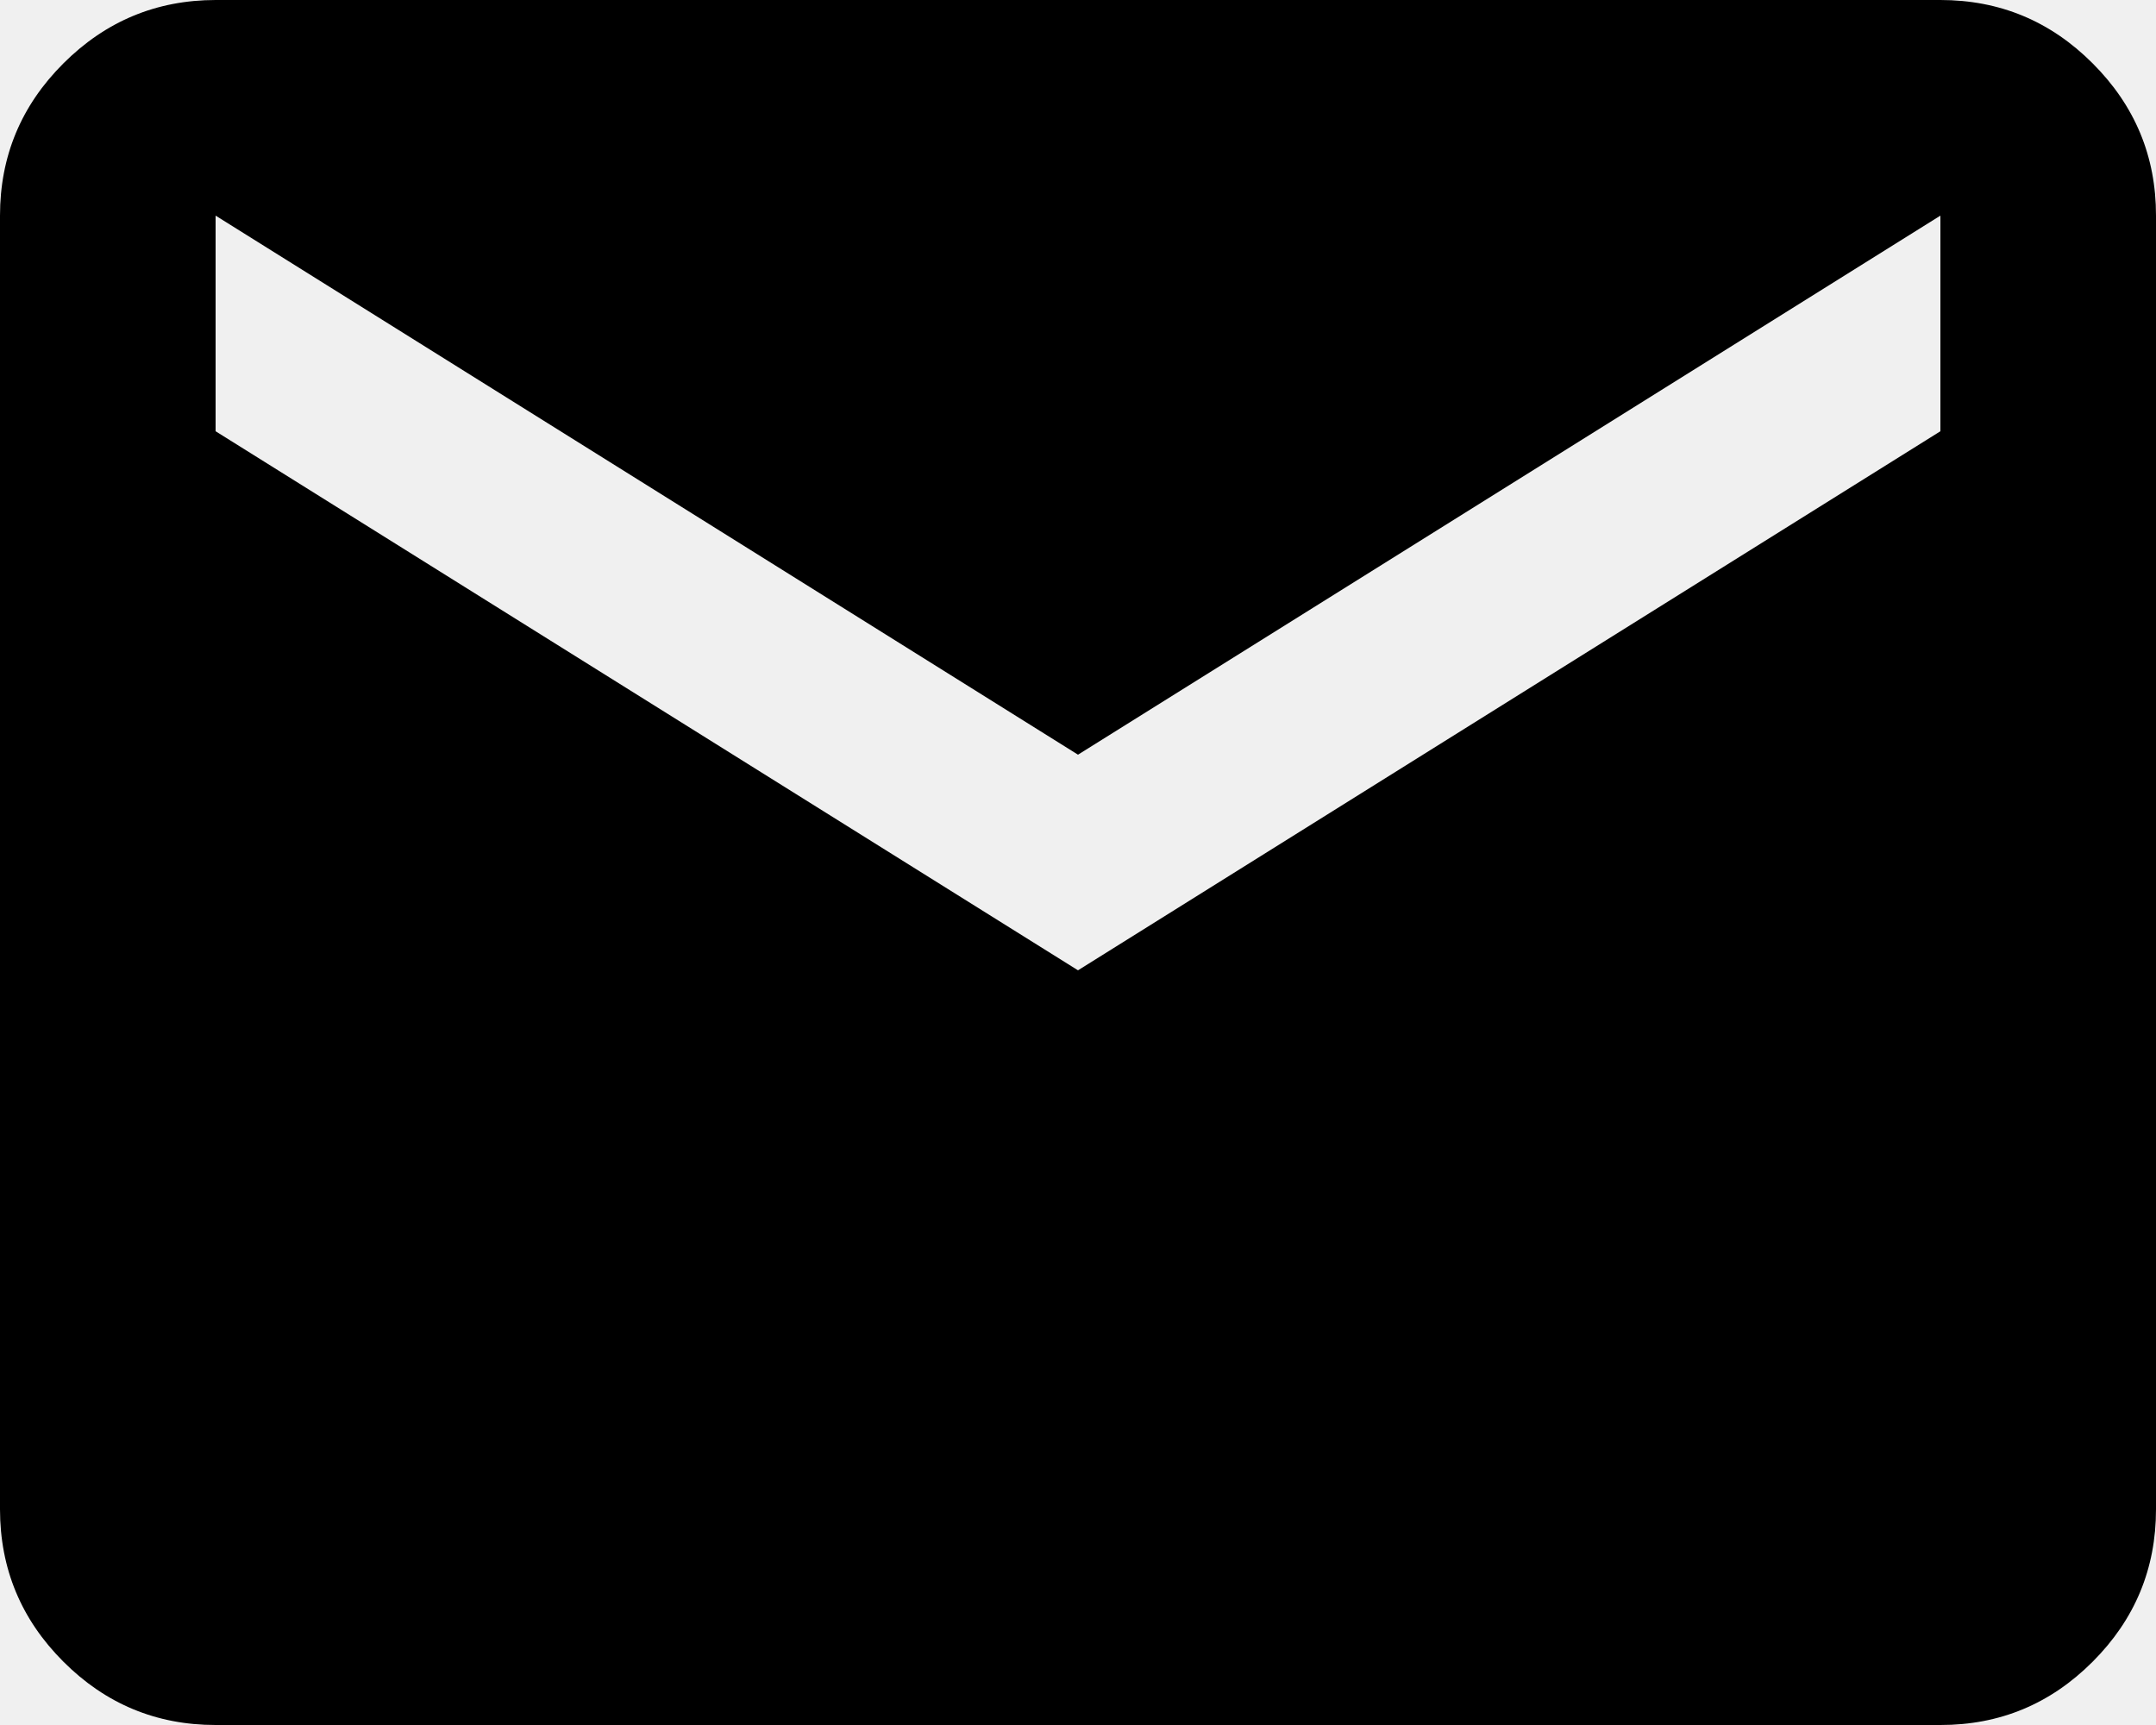
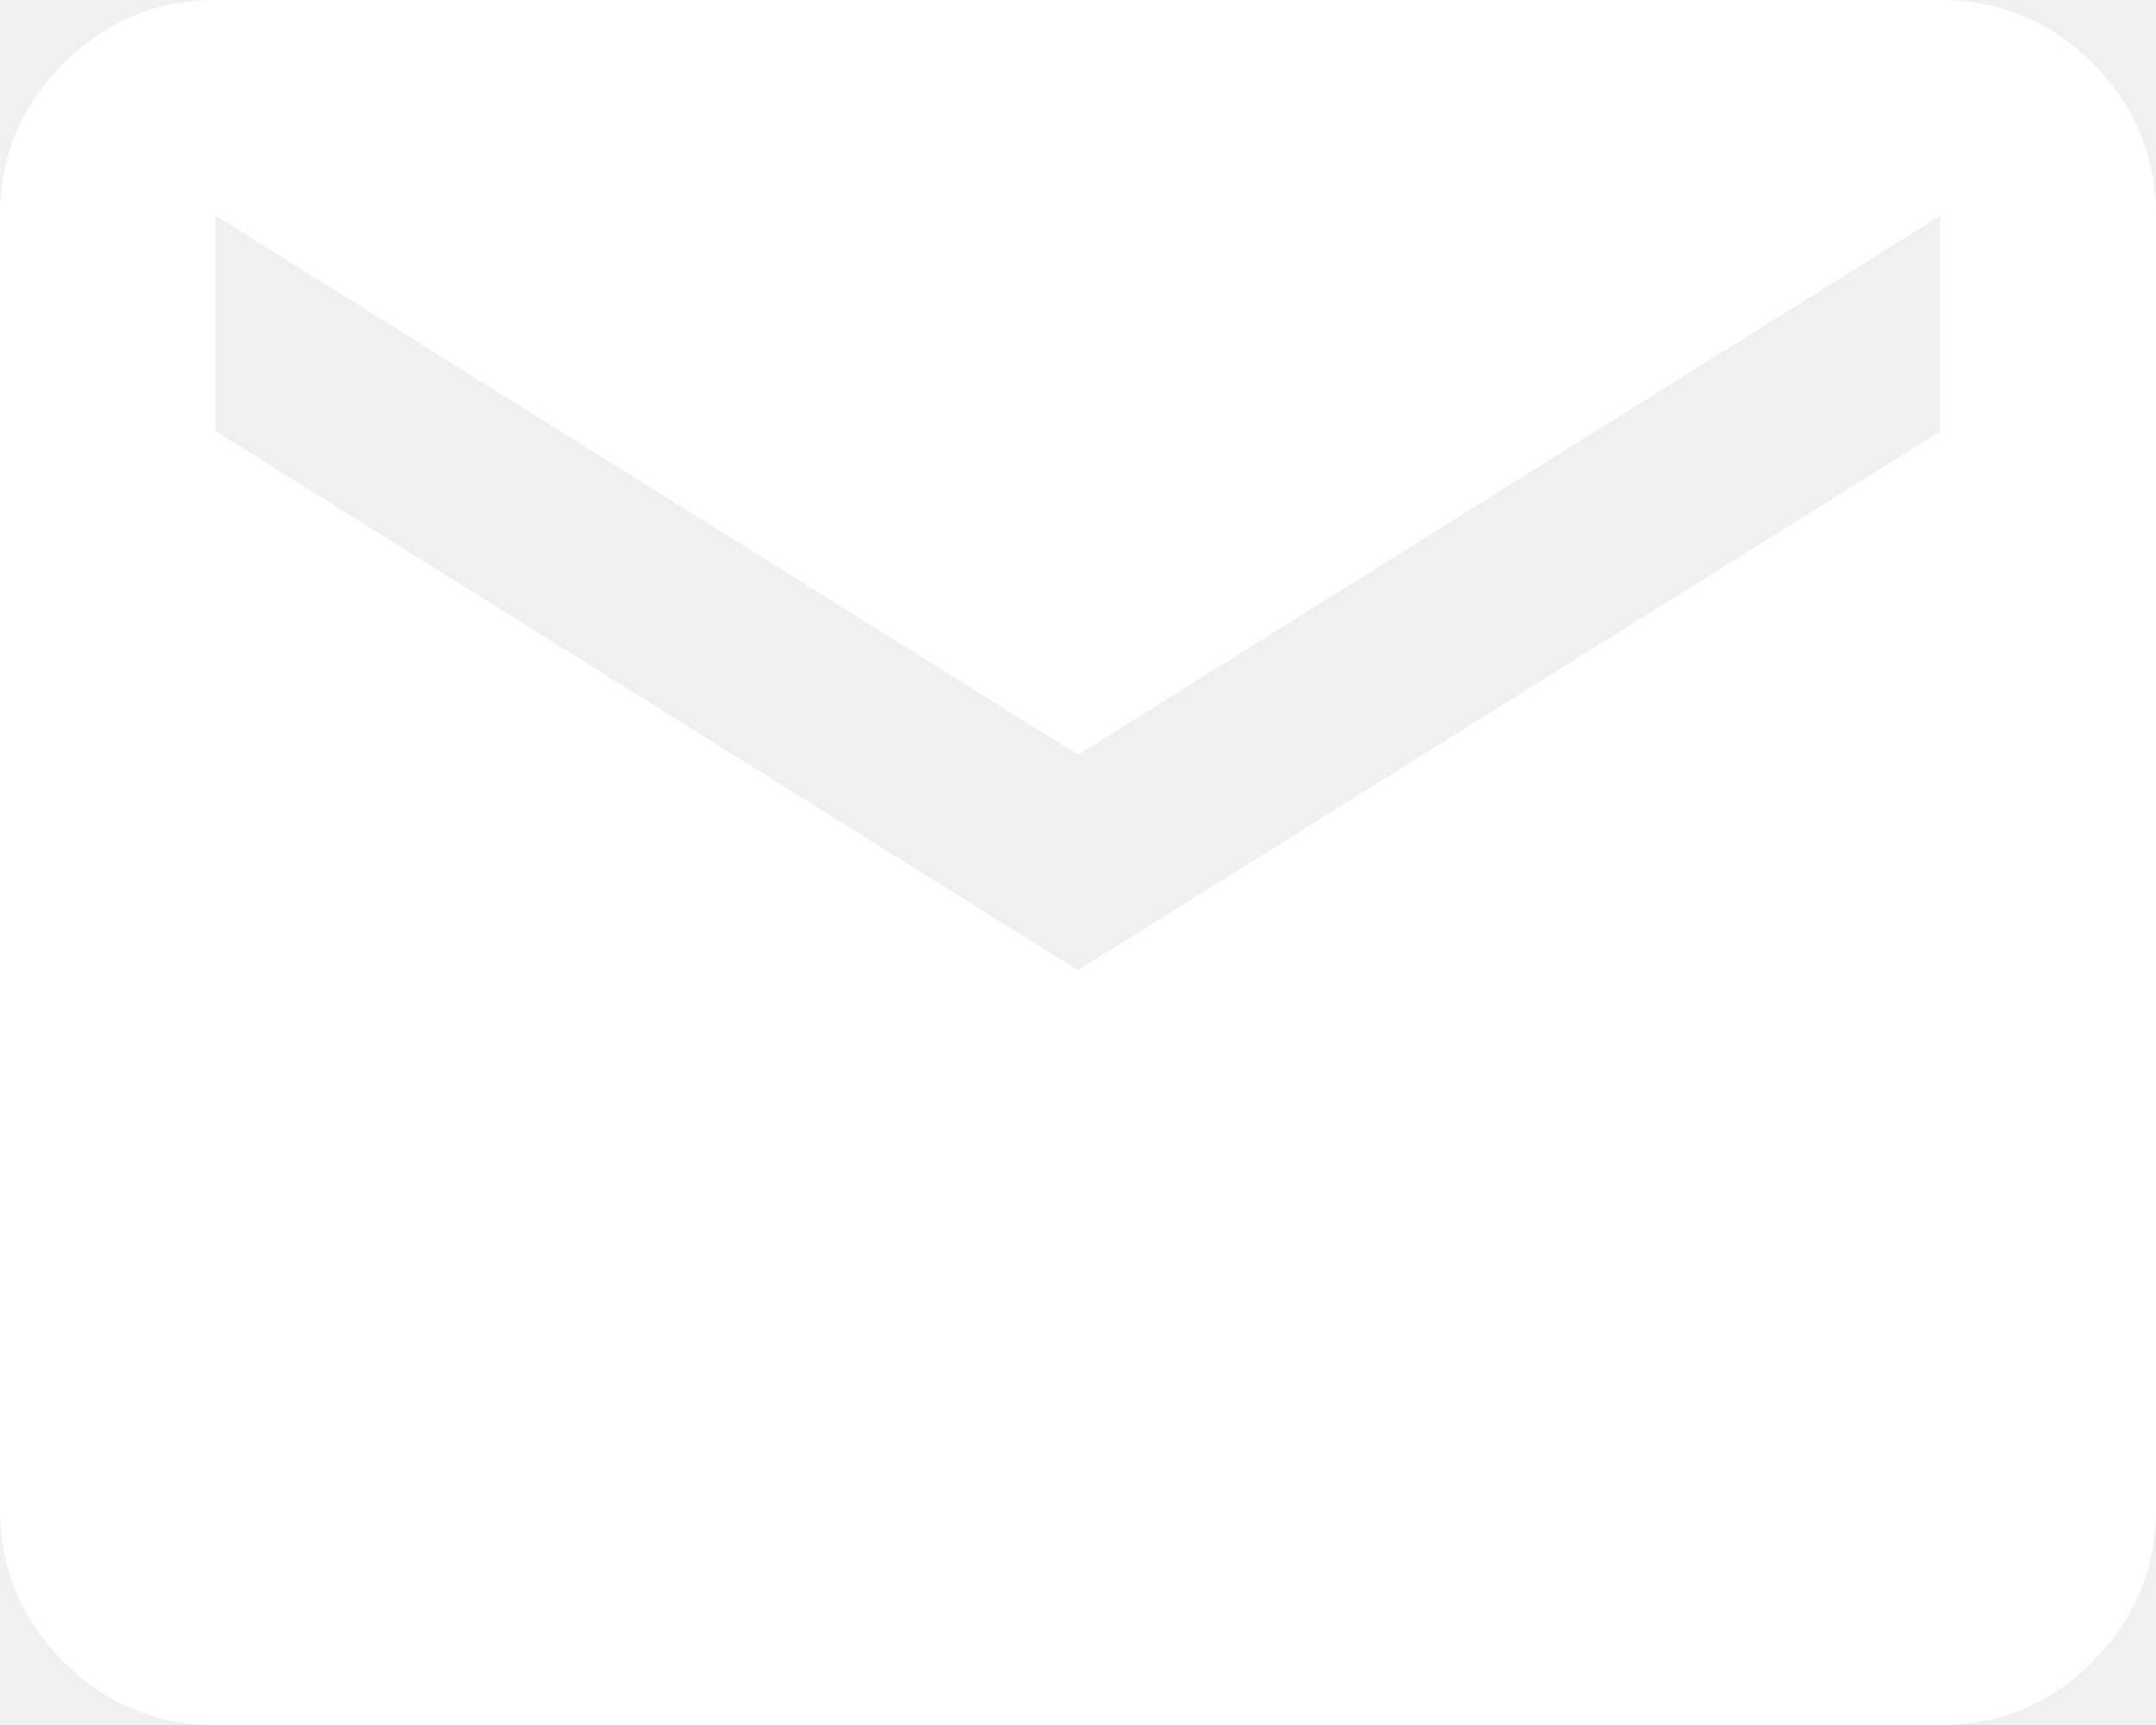
<svg xmlns="http://www.w3.org/2000/svg" width="30" height="24" viewBox="0 0 30 24" fill="none">
-   <path d="M3 24C2.175 24 1.469 23.706 0.882 23.119C0.295 22.532 0.001 21.826 0 21V3C0 2.175 0.294 1.469 0.882 0.882C1.47 0.295 2.176 0.001 3 0H27C27.825 0 28.532 0.294 29.119 0.882C29.707 1.47 30.001 2.176 30 3V21C30 21.825 29.706 22.532 29.119 23.119C28.532 23.707 27.826 24.001 27 24H3ZM15 13.5L27 6V3L15 10.5L3 3V6L15 13.5Z" fill="black" />
+   <path d="M3 24C2.175 24 1.469 23.706 0.882 23.119C0.295 22.532 0.001 21.826 0 21V3C0 2.175 0.294 1.469 0.882 0.882C1.47 0.295 2.176 0.001 3 0H27C27.825 0 28.532 0.294 29.119 0.882C29.707 1.47 30.001 2.176 30 3V21C30 21.825 29.706 22.532 29.119 23.119C28.532 23.707 27.826 24.001 27 24H3ZM15 13.5L27 6V3L15 10.5L3 3V6L15 13.5Z" fill="white" />
</svg>
